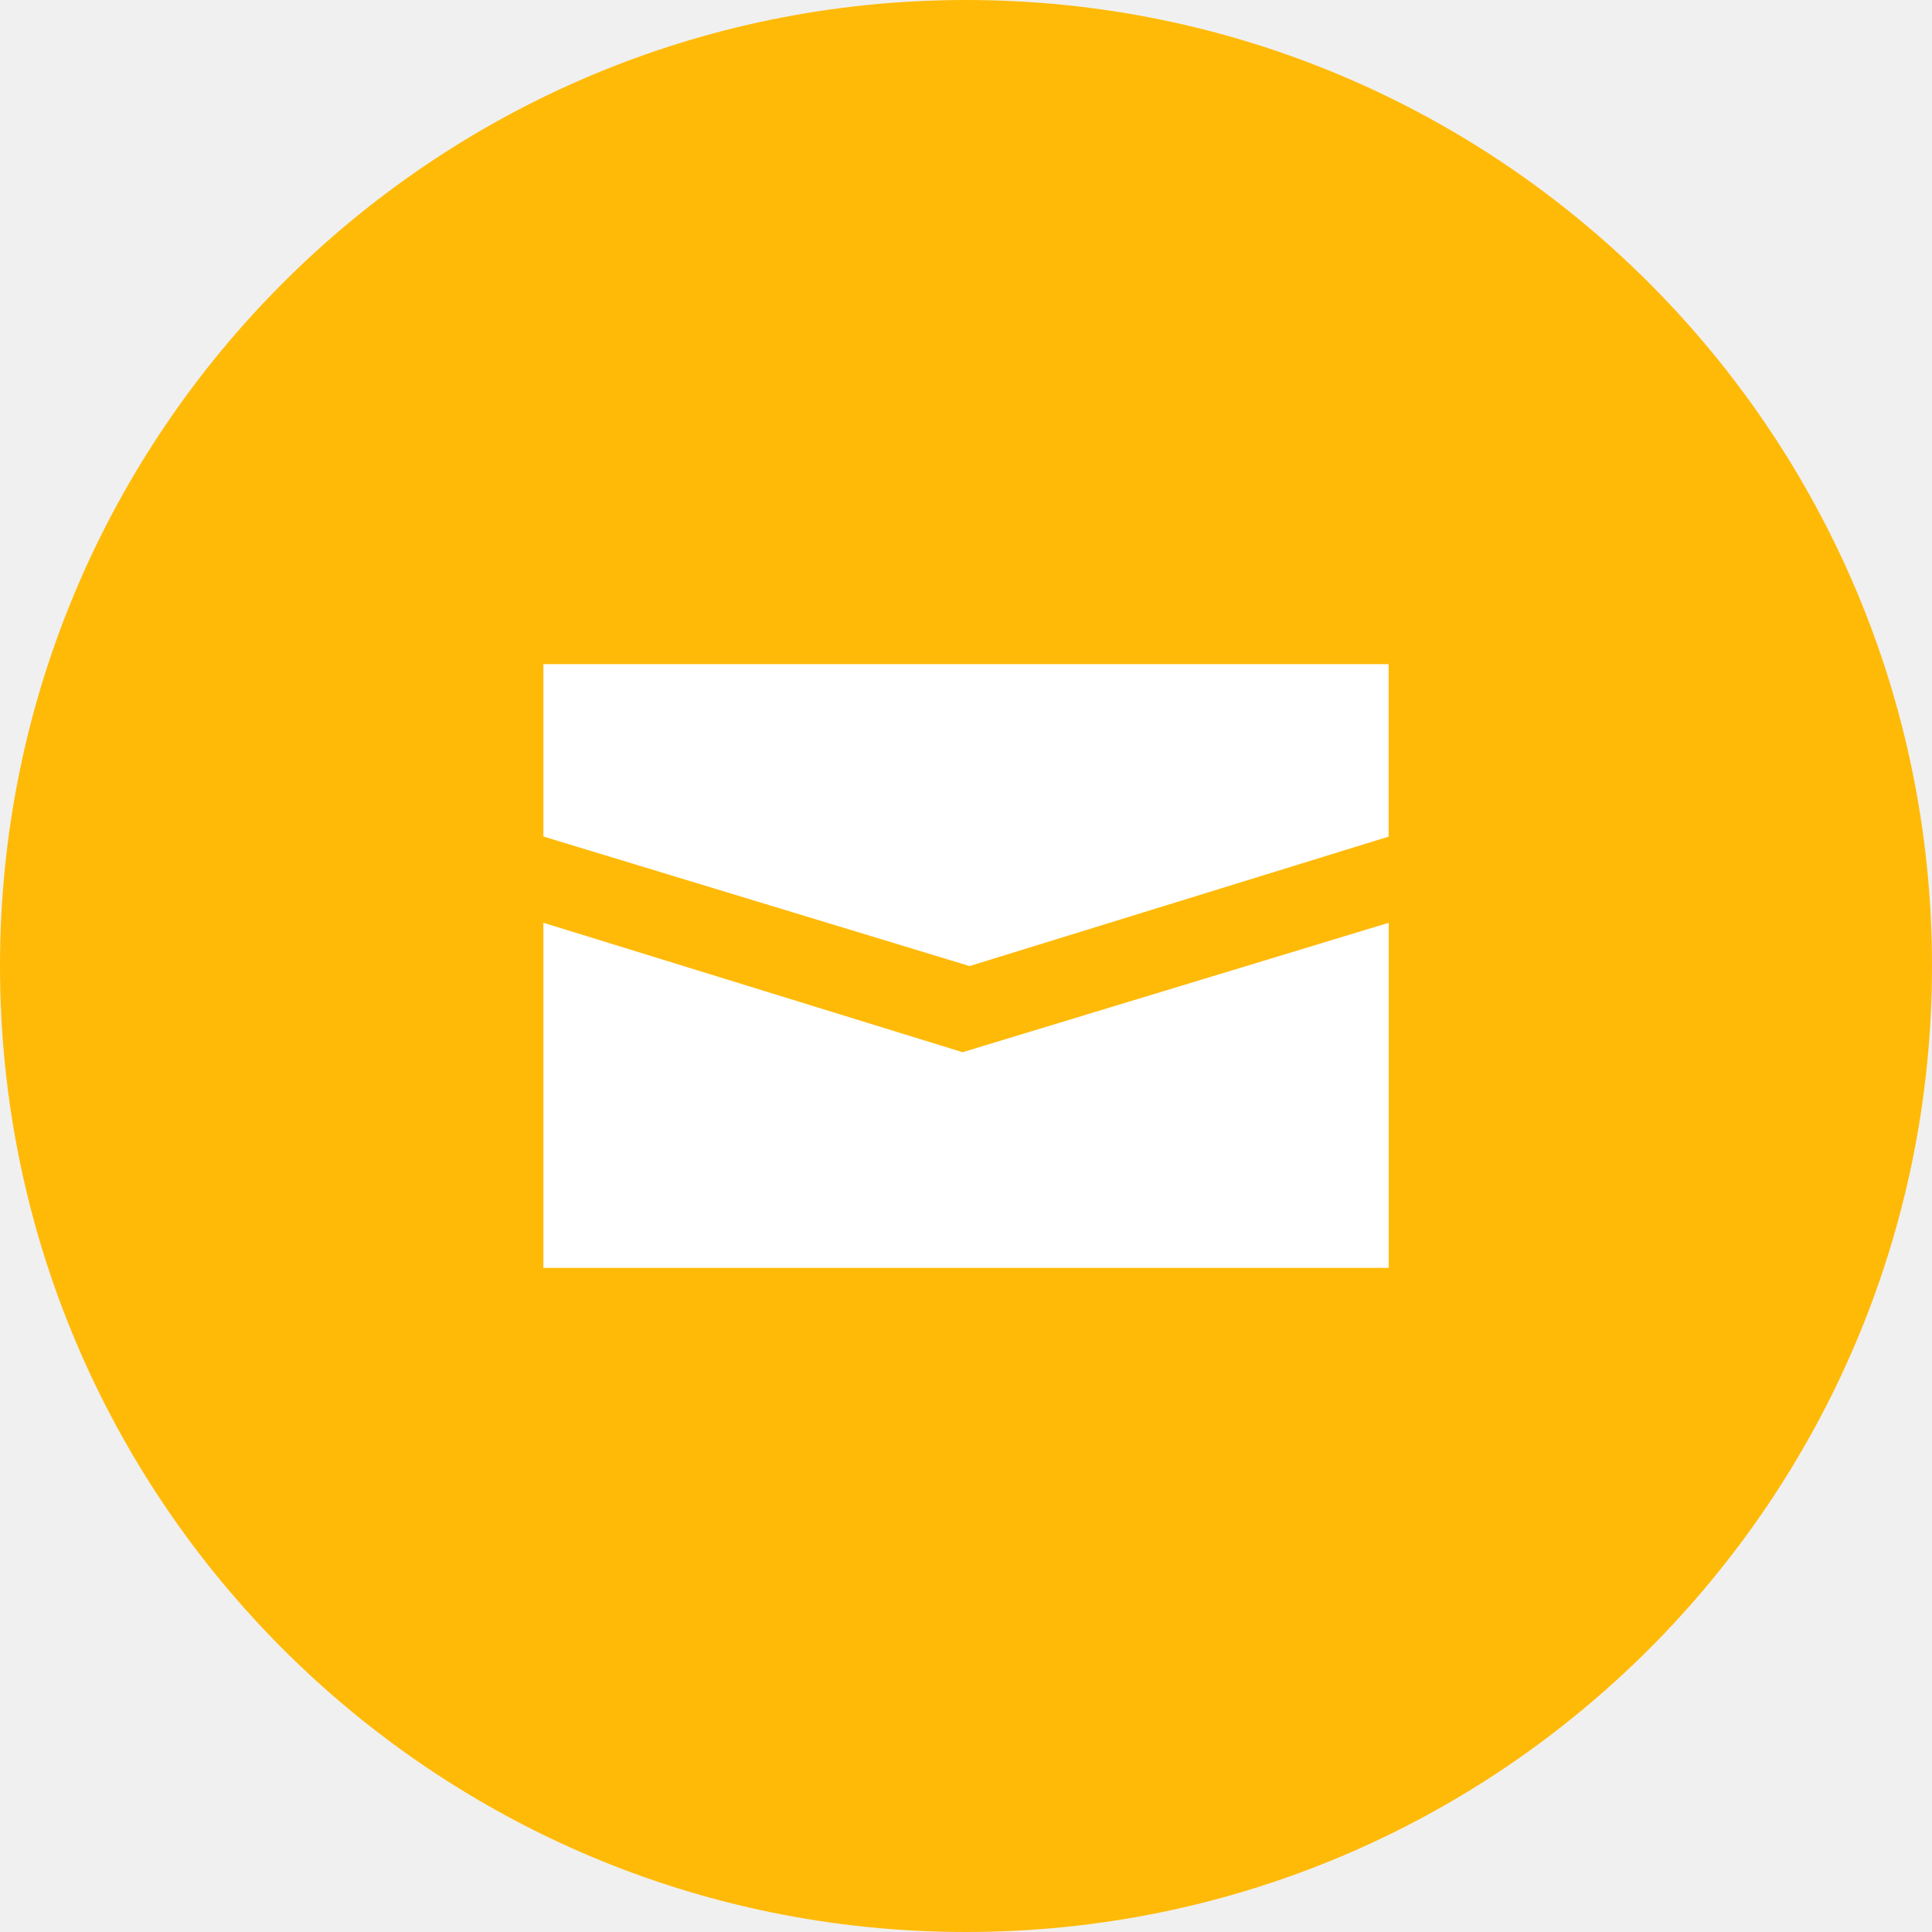
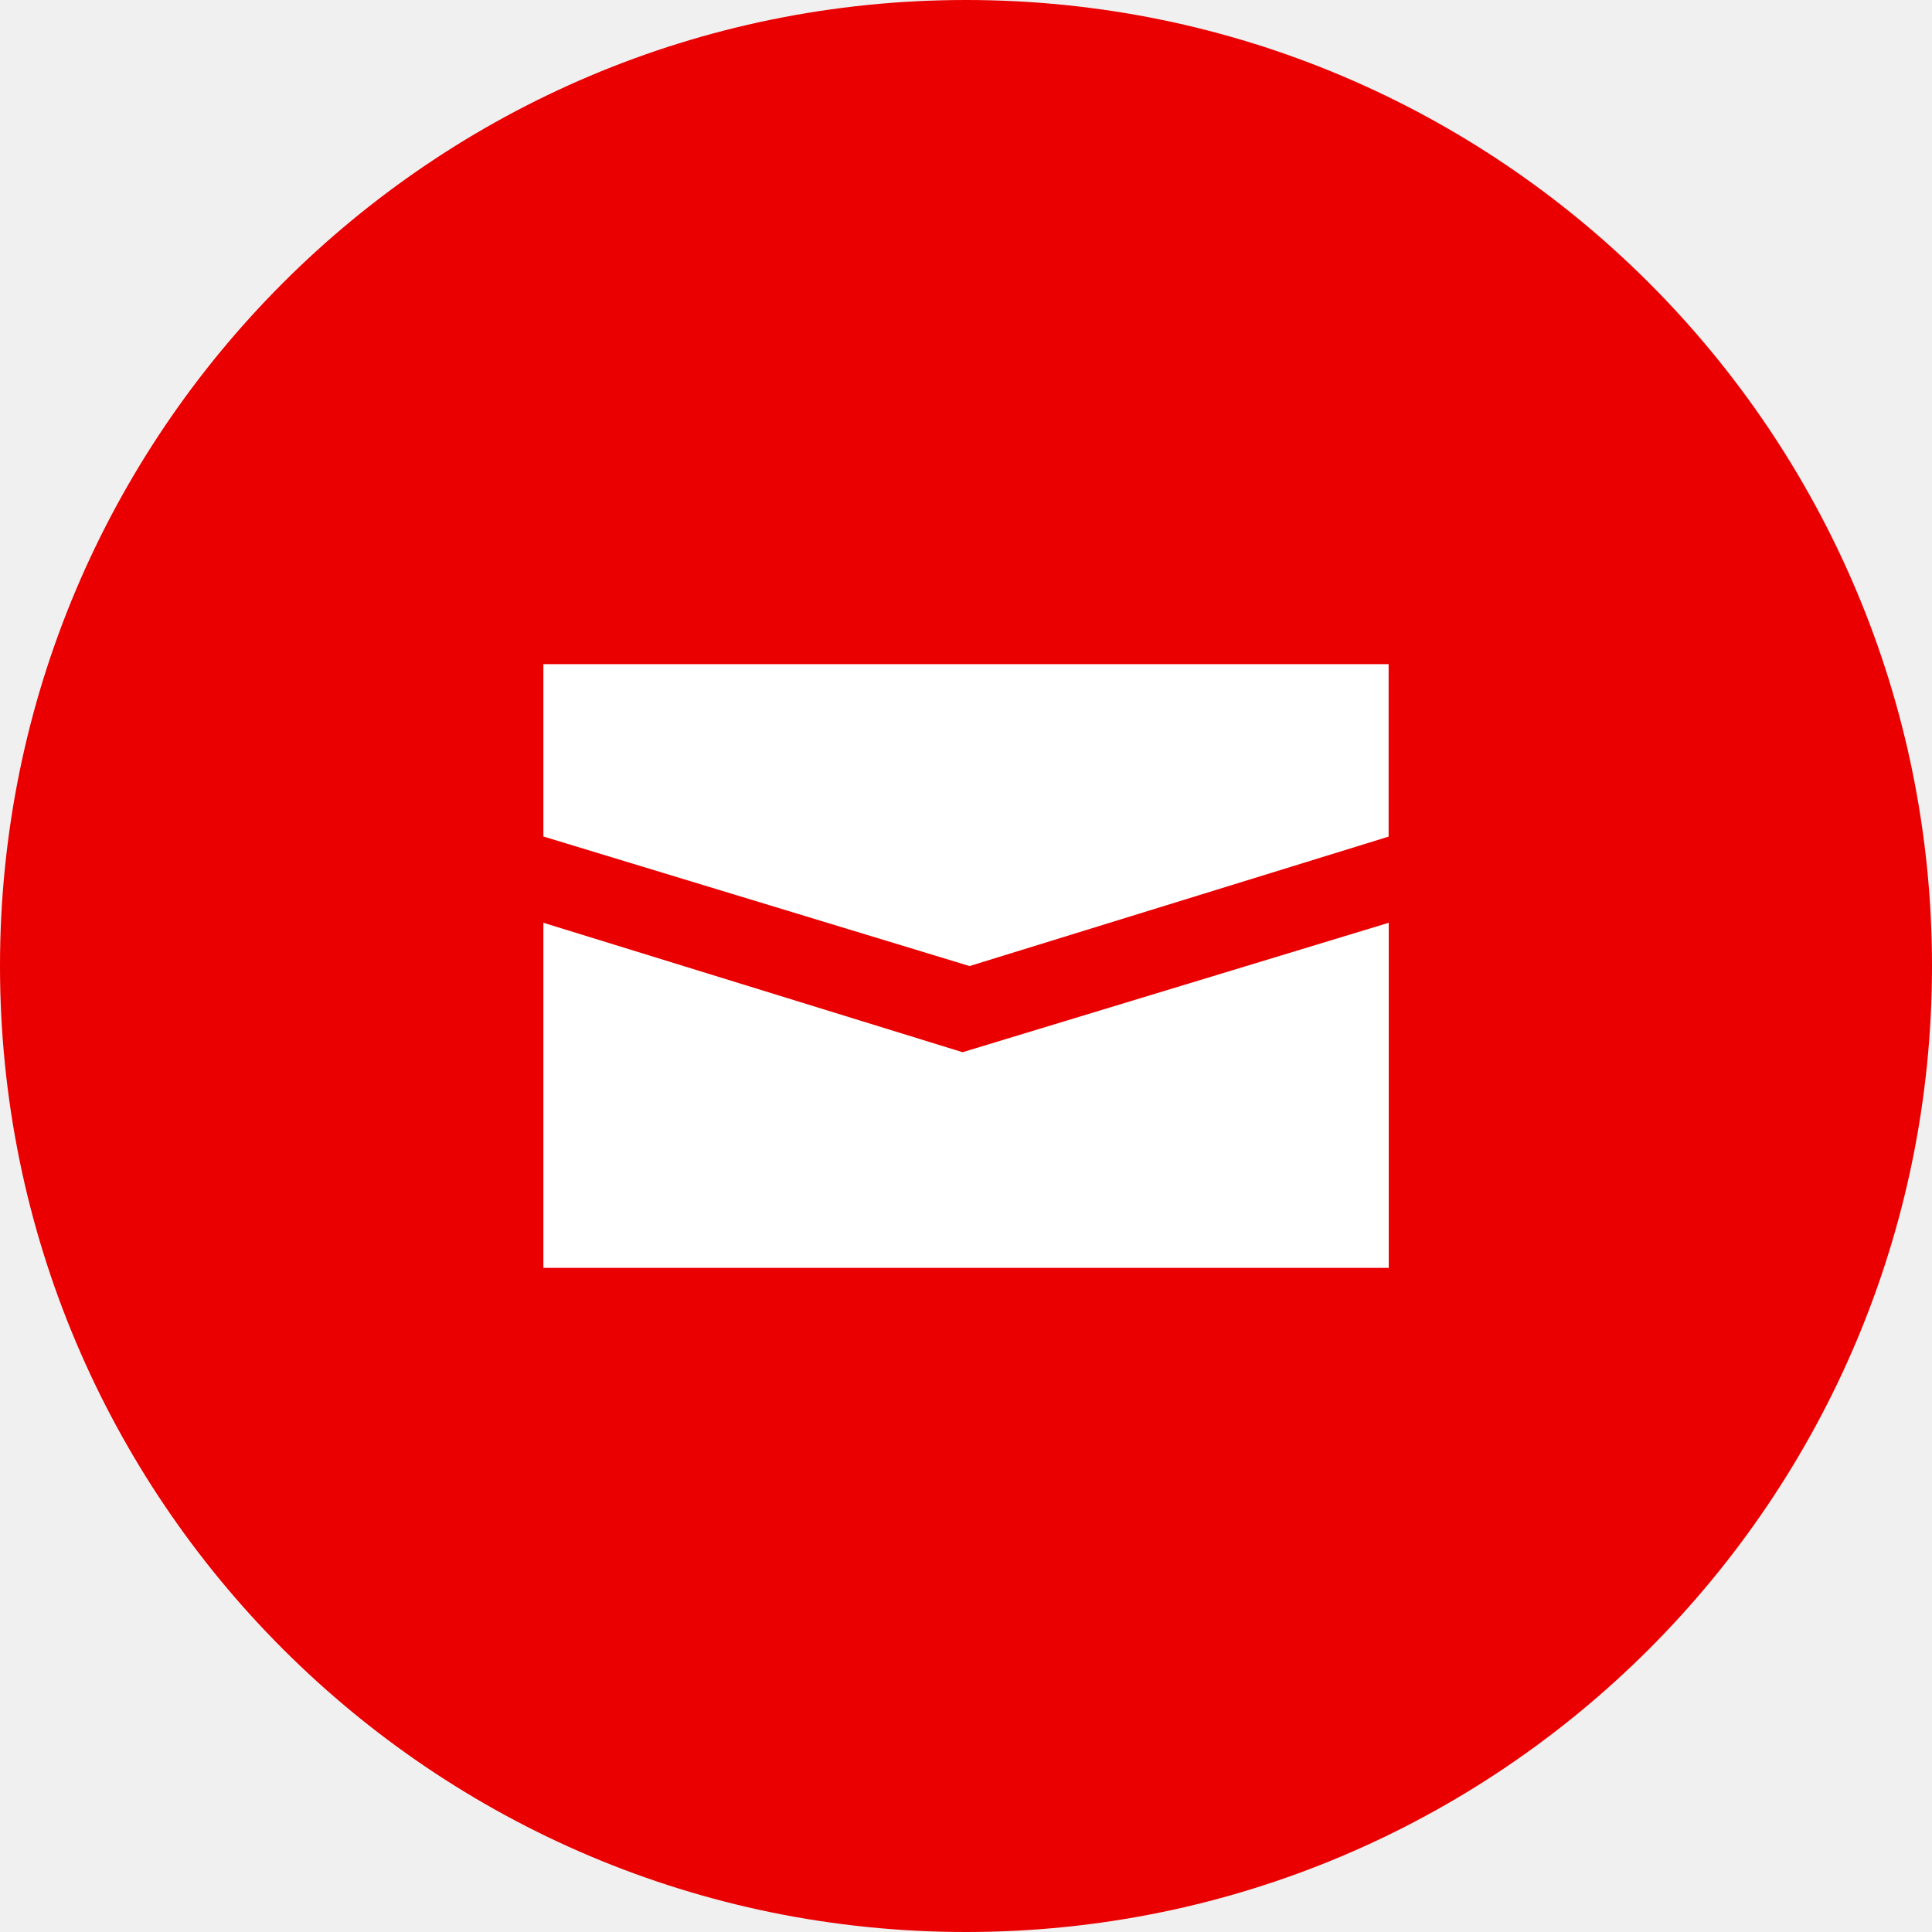
<svg xmlns="http://www.w3.org/2000/svg" width="32" height="32" viewBox="0 0 32 32">
  <g id="icon-circle-mail" transform="translate(-21 -437)">
-     <circle id="Ellipse_100" data-name="Ellipse 100" cx="16" cy="16" r="16" transform="translate(21 437)" fill="#ffba08" />
+     <circle id="Ellipse_100" data-name="Ellipse 100" cx="16" cy="16" r="16" transform="translate(21 437)" fill="#ea0000" />
    <path id="Union_1" data-name="Union 1" d="M14419,9819v-5.716l6.943,2.144,7.059-2.144V9819Zm0-7.145V9809h14v2.857l-6.941,2.144Z" transform="translate(-14389 -9361)" fill="#fff" />
  </g>
</svg>
